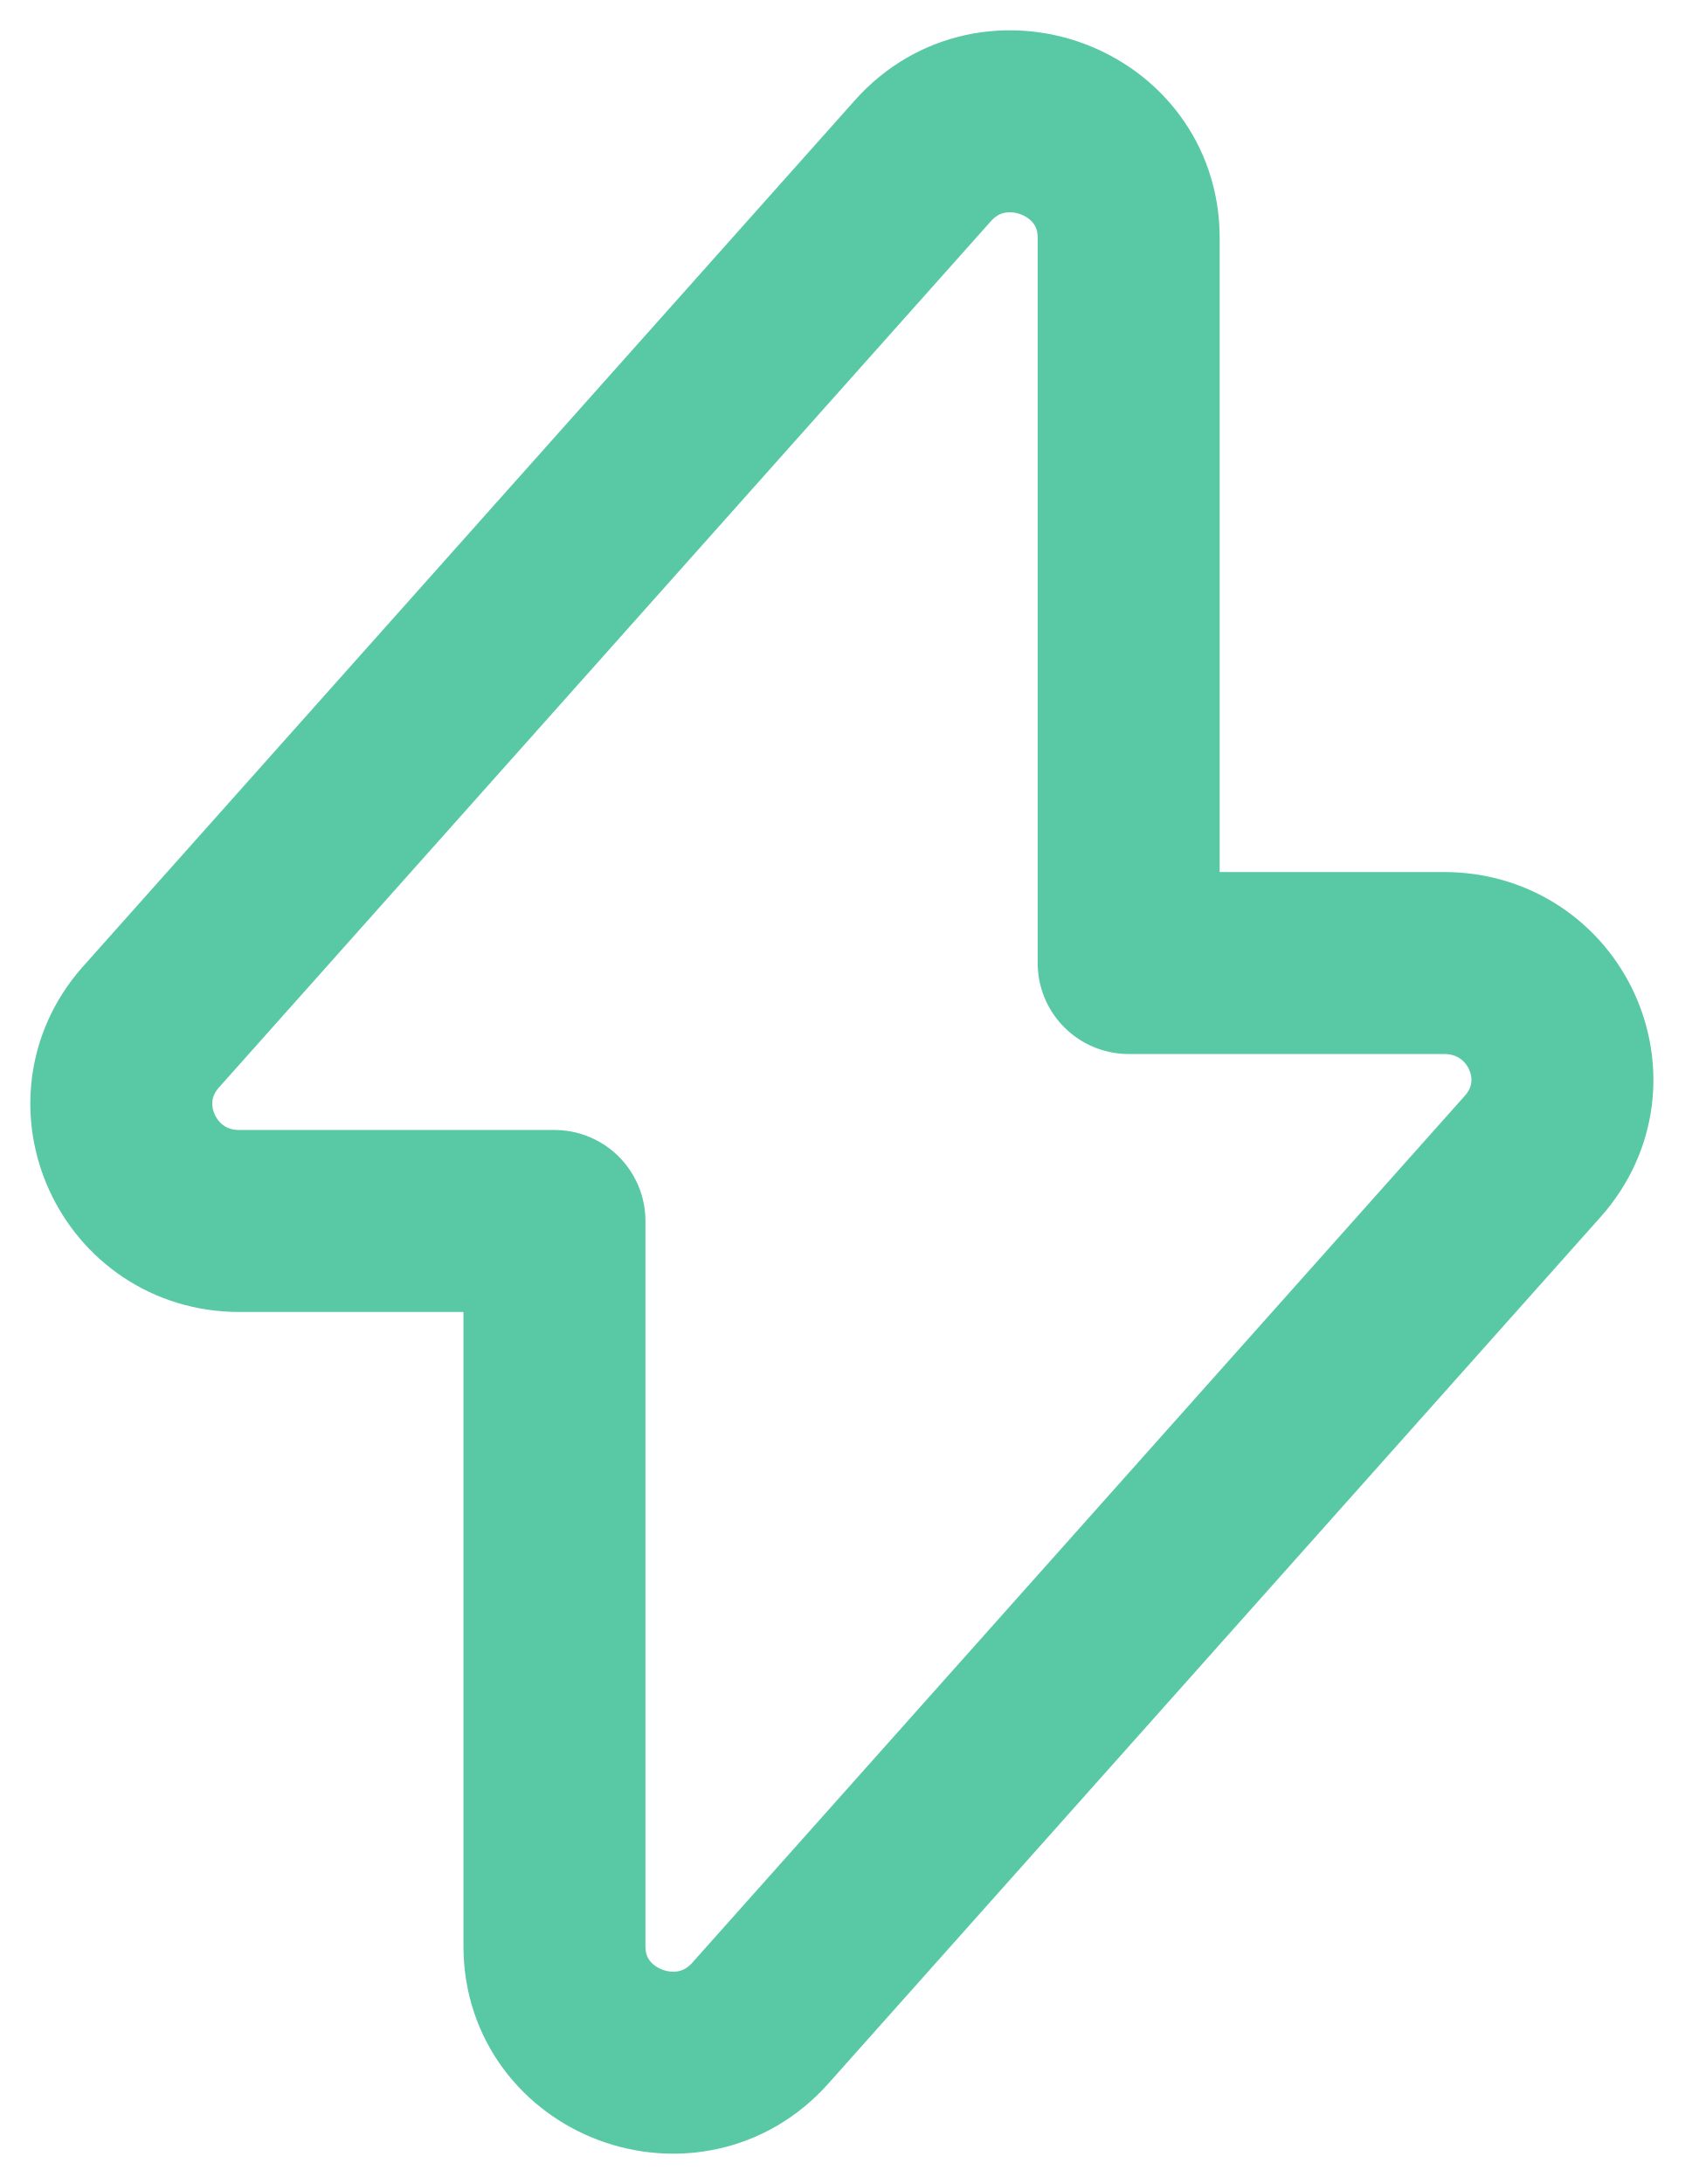
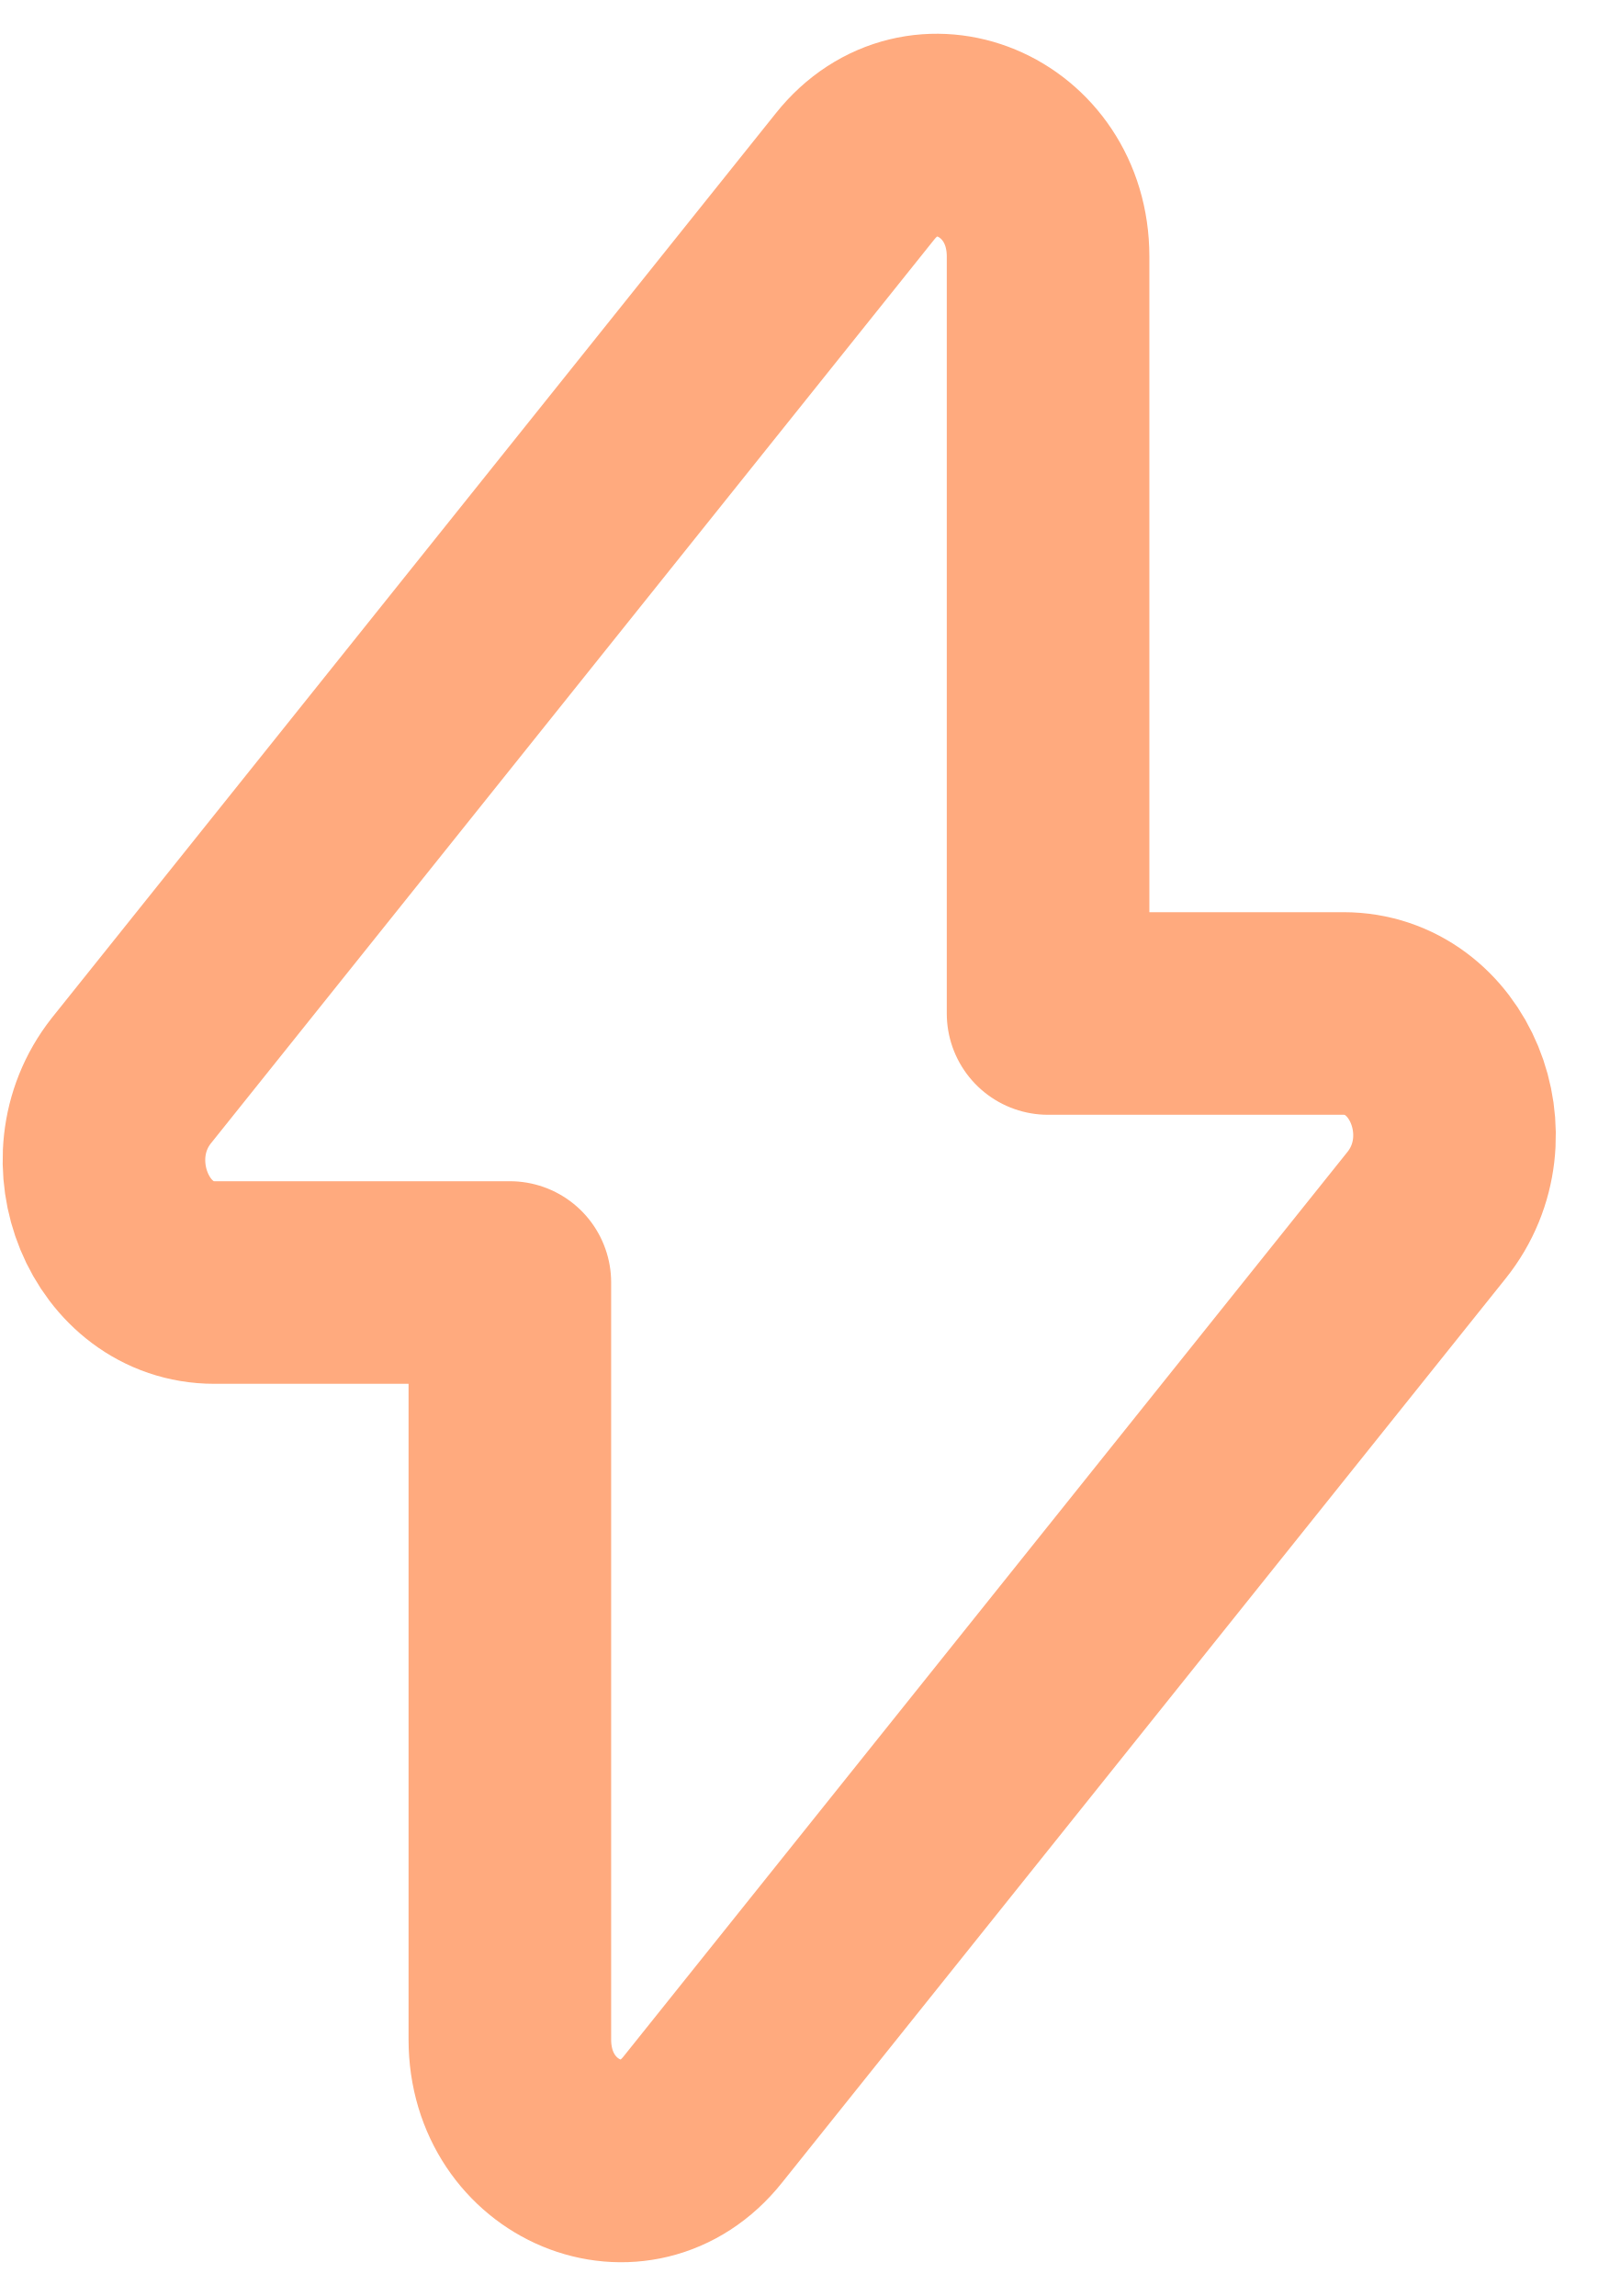
- <svg xmlns="http://www.w3.org/2000/svg" width="14" height="18" viewBox="0 0 14 18" fill="none">
-   <path d="M1.972 10.063H4.57V16.041C4.57 16.922 5.679 17.337 6.268 16.673L12.633 9.531C13.187 8.909 12.742 7.937 11.901 7.937H9.303V1.958C9.303 1.078 8.193 0.663 7.605 1.327L1.24 8.469C0.694 9.091 1.139 10.063 1.972 10.063Z" stroke="#59C9A5" stroke-width="1.5" stroke-miterlimit="10" stroke-linecap="round" stroke-linejoin="round" />
+ <svg xmlns="http://www.w3.org/2000/svg" width="12" height="17" viewBox="0 0 12 17" fill="none">
+   <path d="M1.587 9.496H3.775V15.101C3.775 15.927 4.709 16.316 5.204 15.693L10.562 8.998C11.03 8.414 10.655 7.504 9.947 7.504H7.76V1.899C7.76 1.073 6.825 0.684 6.33 1.307L0.972 8.002C0.512 8.586 0.887 9.496 1.587 9.496Z" stroke="#FFAA7E" stroke-width="1.5" stroke-miterlimit="10" stroke-linecap="round" stroke-linejoin="round" />
</svg>
